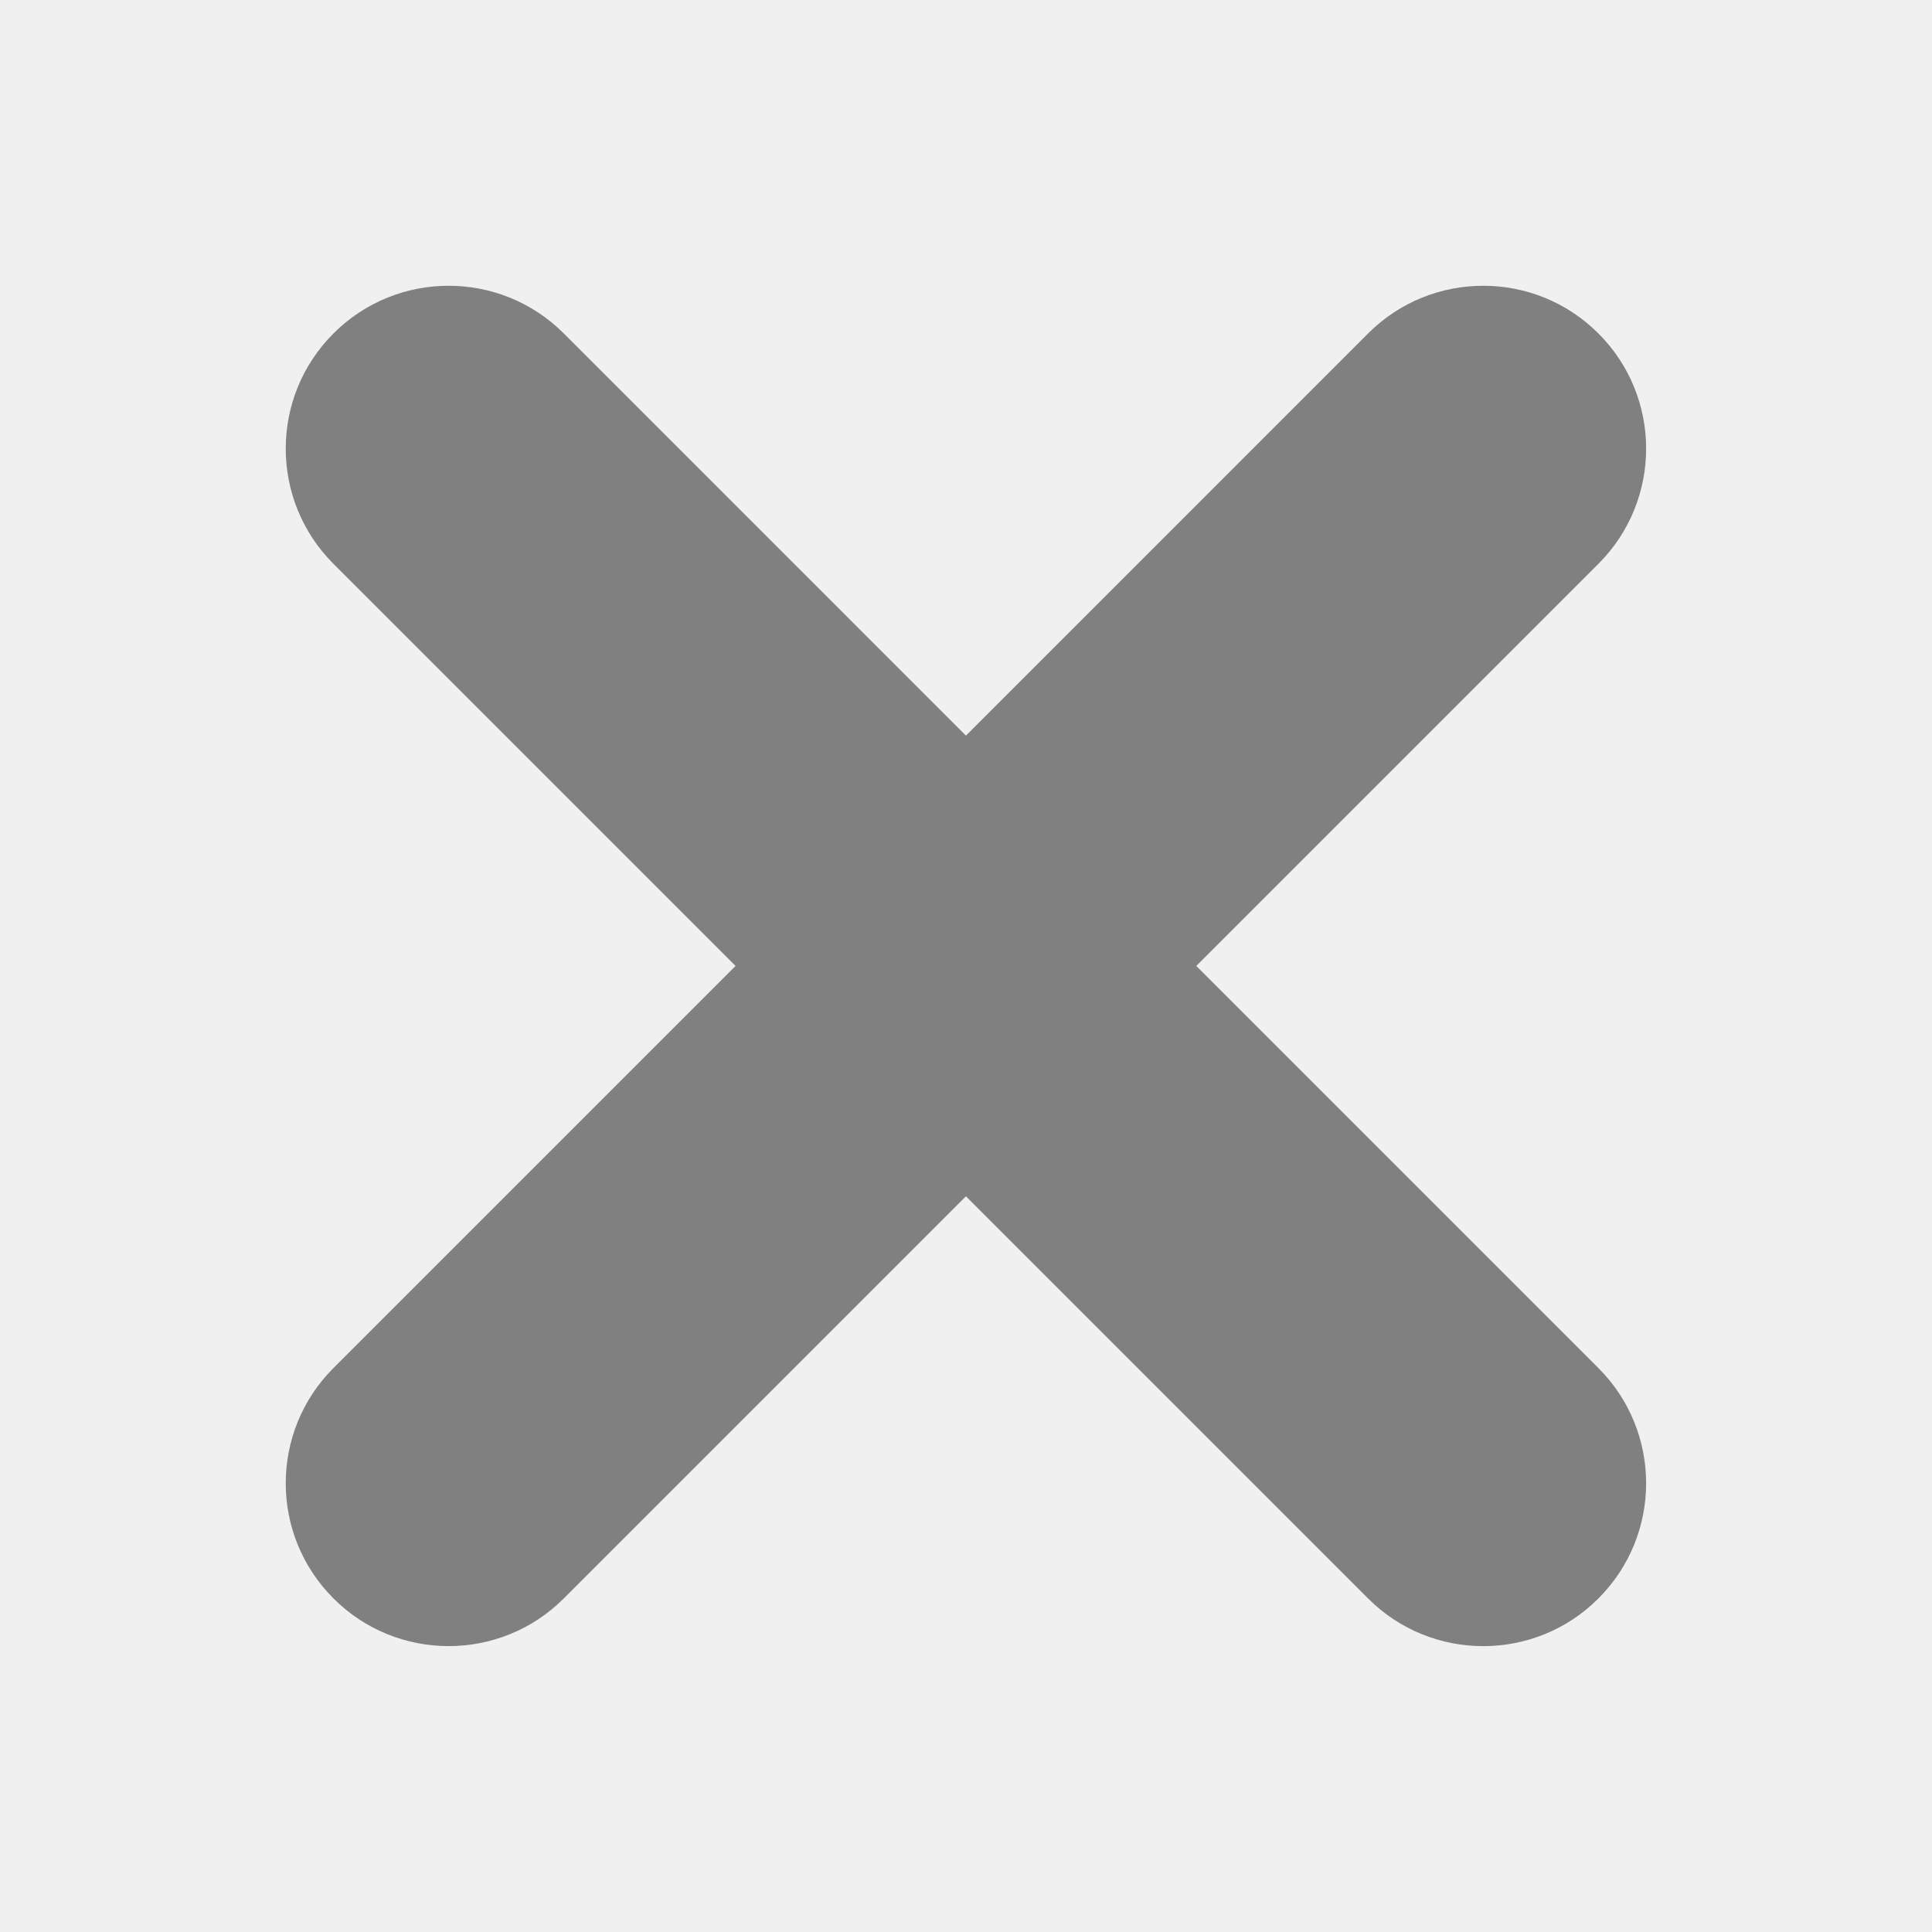
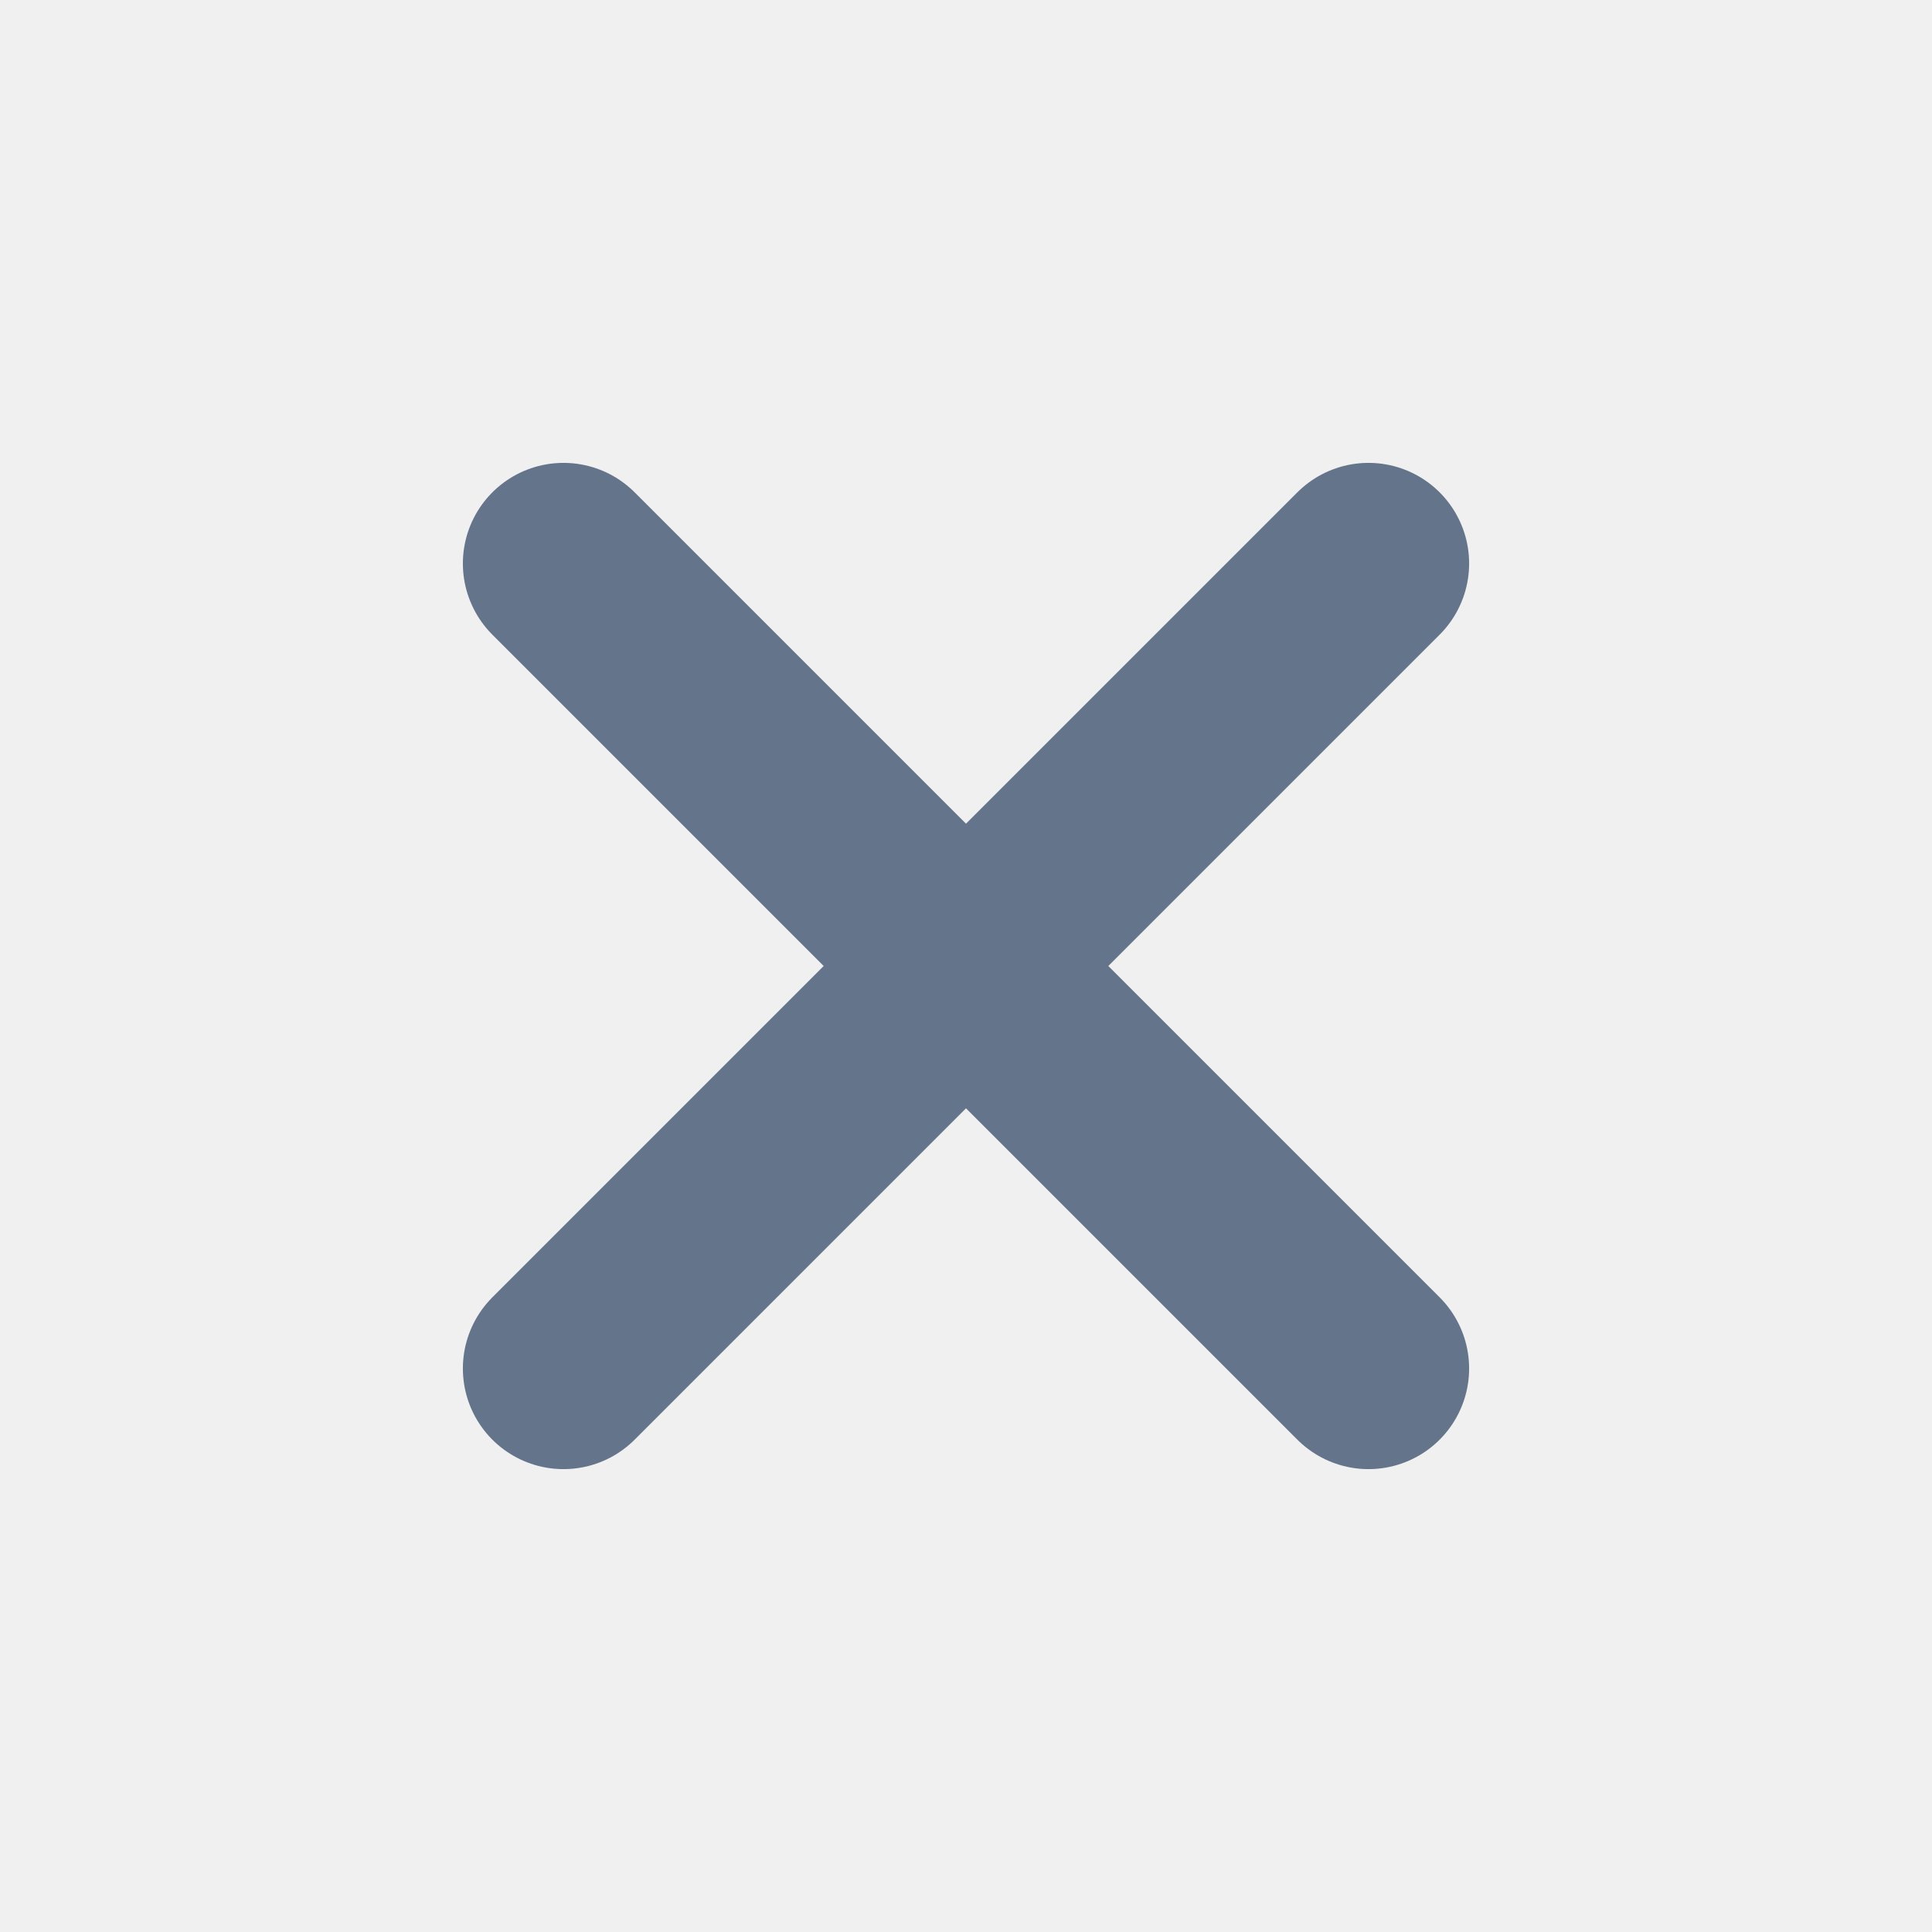
- <svg xmlns="http://www.w3.org/2000/svg" fill="#808080" version="1.1" id="Capa_1" viewBox="-8.77 -8.77 59.30 59.30" xml:space="preserve">
+ <svg xmlns="http://www.w3.org/2000/svg" viewBox="0 0 24.00 24.00" fill="none">
  <g id="SVGRepo_bgCarrier" stroke-width="0" />
  <g id="SVGRepo_tracerCarrier" stroke-linecap="round" stroke-linejoin="round" />
  <g id="SVGRepo_iconCarrier">
-     <g>
-       <path d="M27.948,20.878L40.291,8.536c1.953-1.953,1.953-5.119,0-7.071c-1.951-1.952-5.119-1.952-7.07,0L20.878,13.809L8.535,1.465 c-1.951-1.952-5.119-1.952-7.07,0c-1.953,1.953-1.953,5.119,0,7.071l12.342,12.342L1.465,33.22c-1.953,1.953-1.953,5.119,0,7.071 C2.44,41.268,3.721,41.755,5,41.755c1.278,0,2.56-0.487,3.535-1.464l12.343-12.342l12.343,12.343 c0.976,0.977,2.256,1.464,3.535,1.464s2.56-0.487,3.535-1.464c1.953-1.953,1.953-5.119,0-7.071L27.948,20.878z" />
+     <g clip-path="url(#clip0_429_11083)">
+       <path d="M7 7L17 17M7 17L17 7" stroke="#64748B" stroke-width="2.5" stroke-linecap="round" stroke-linejoin="round" />
    </g>
+     <defs>
+       <clipPath id="clip0_429_11083">
+         <rect width="24" height="24" fill="white" />
+       </clipPath>
+     </defs>
  </g>
</svg>
